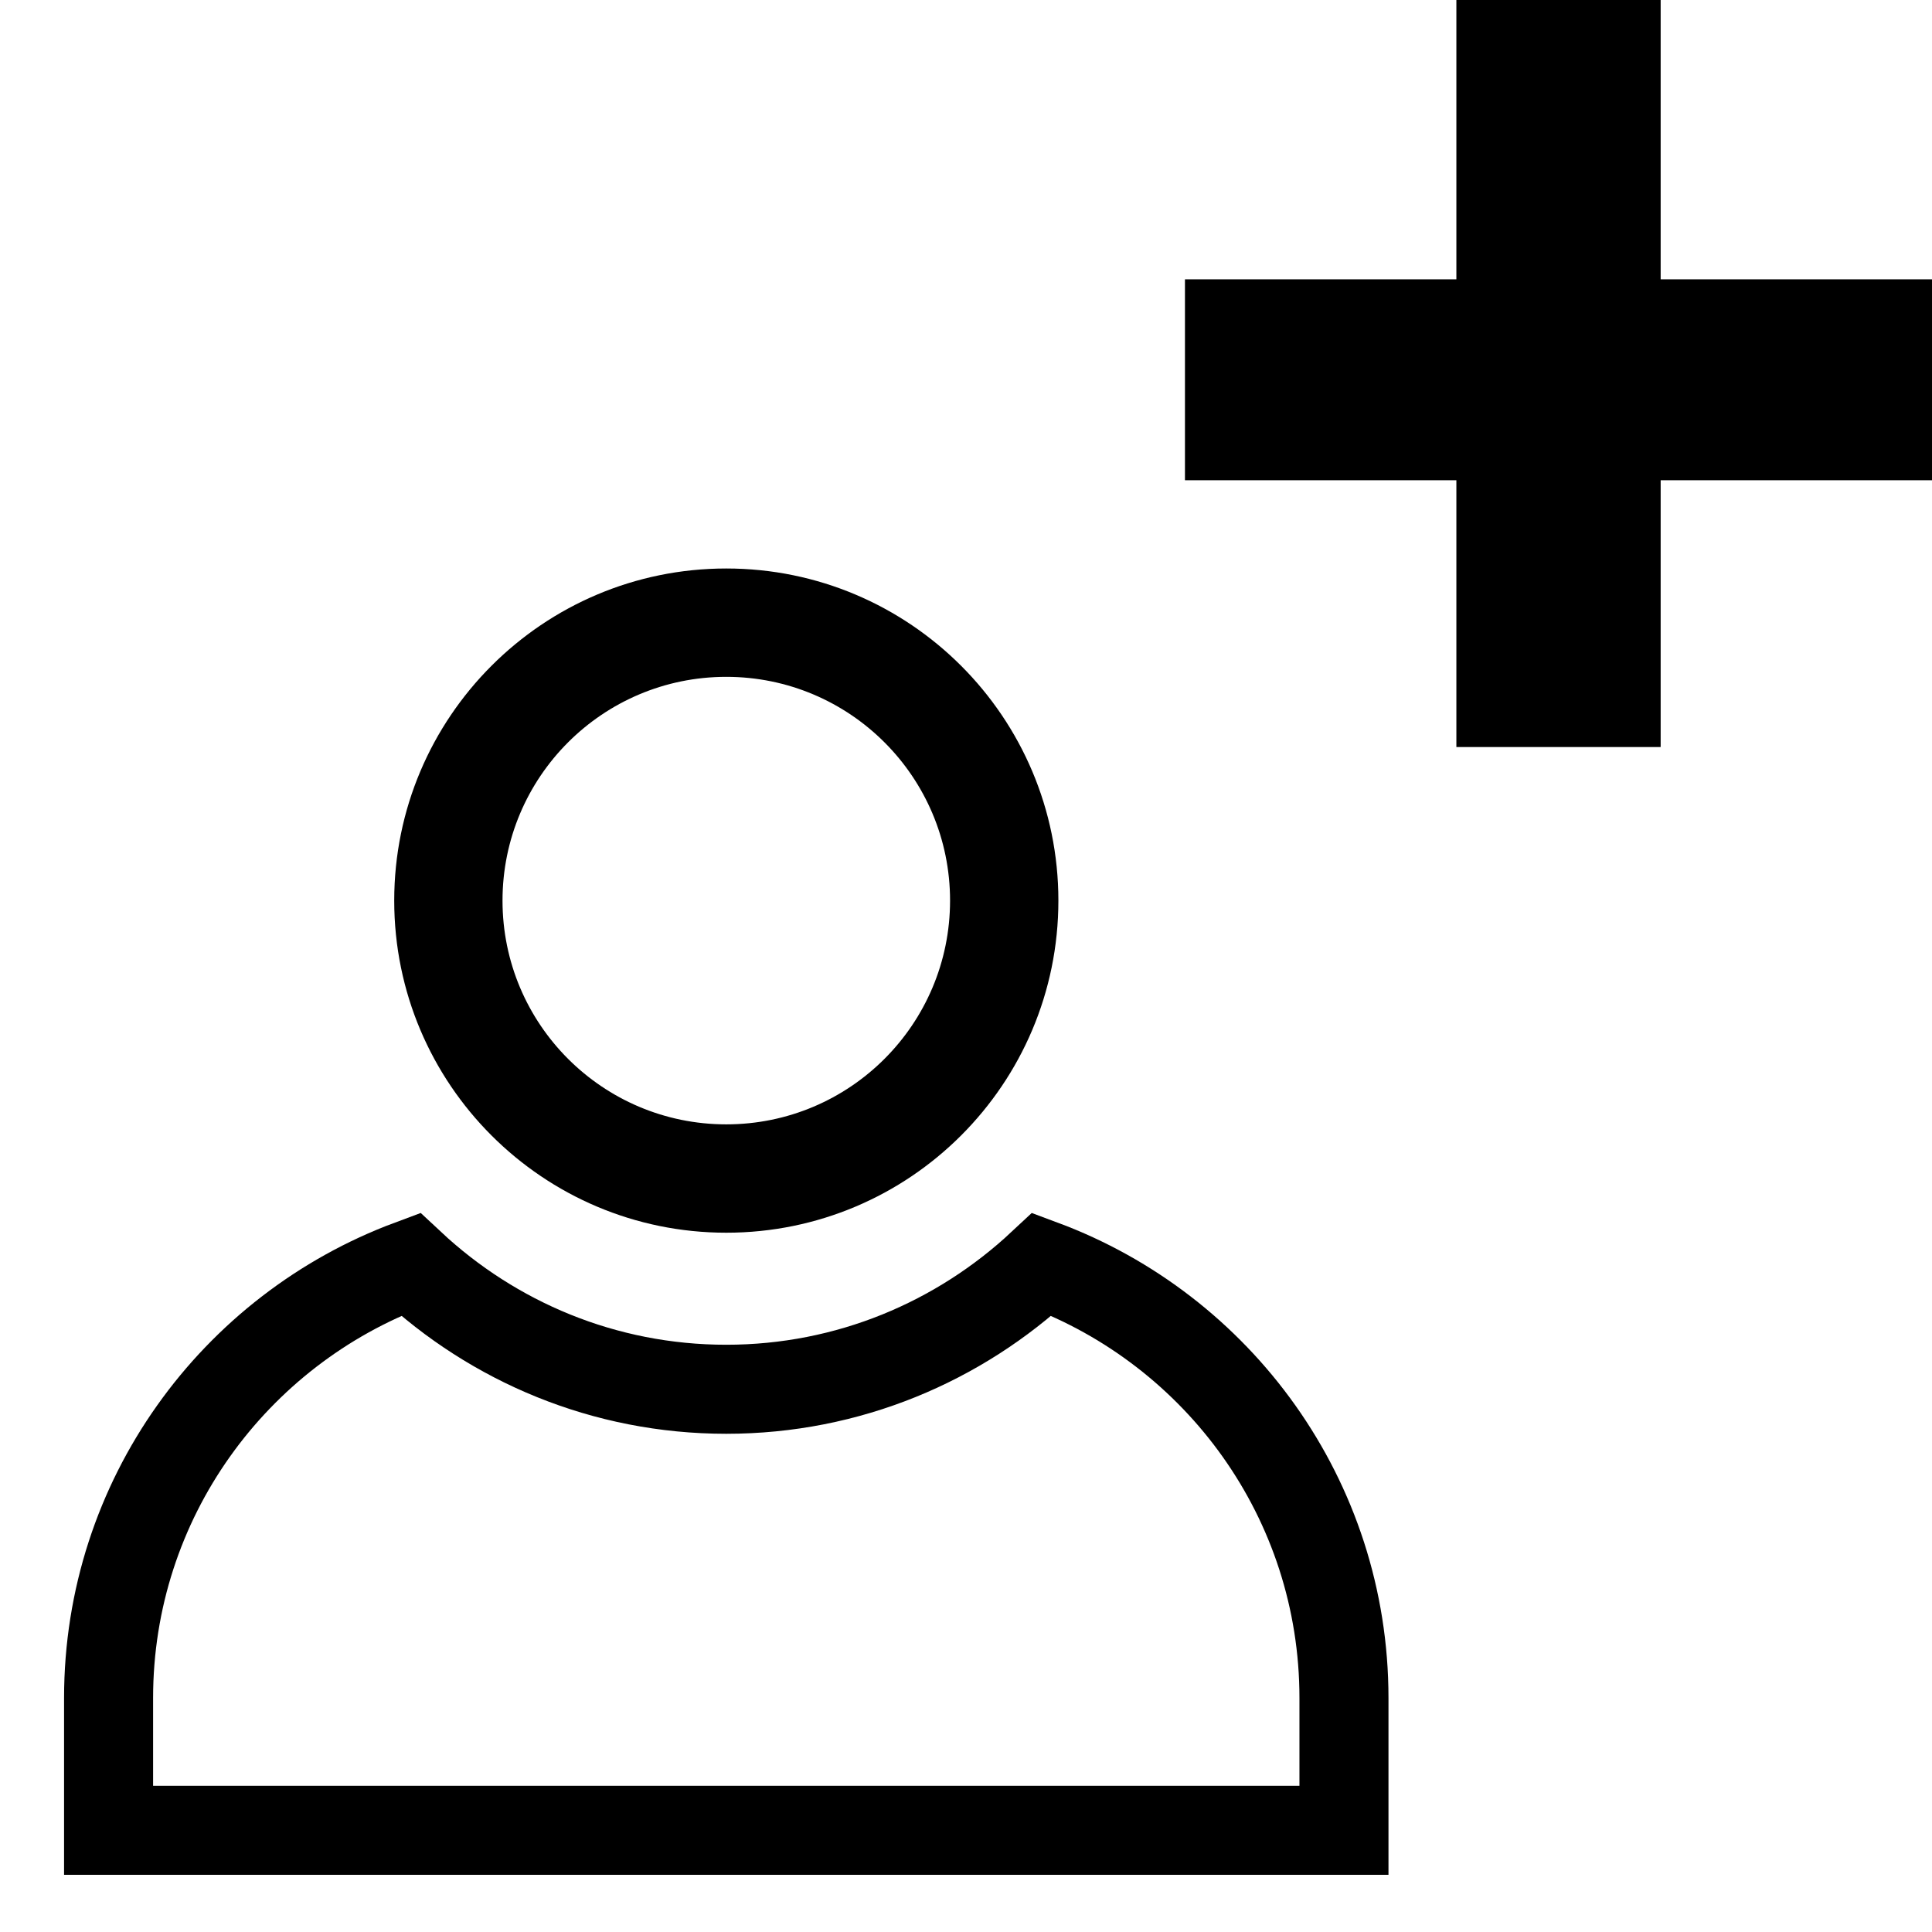
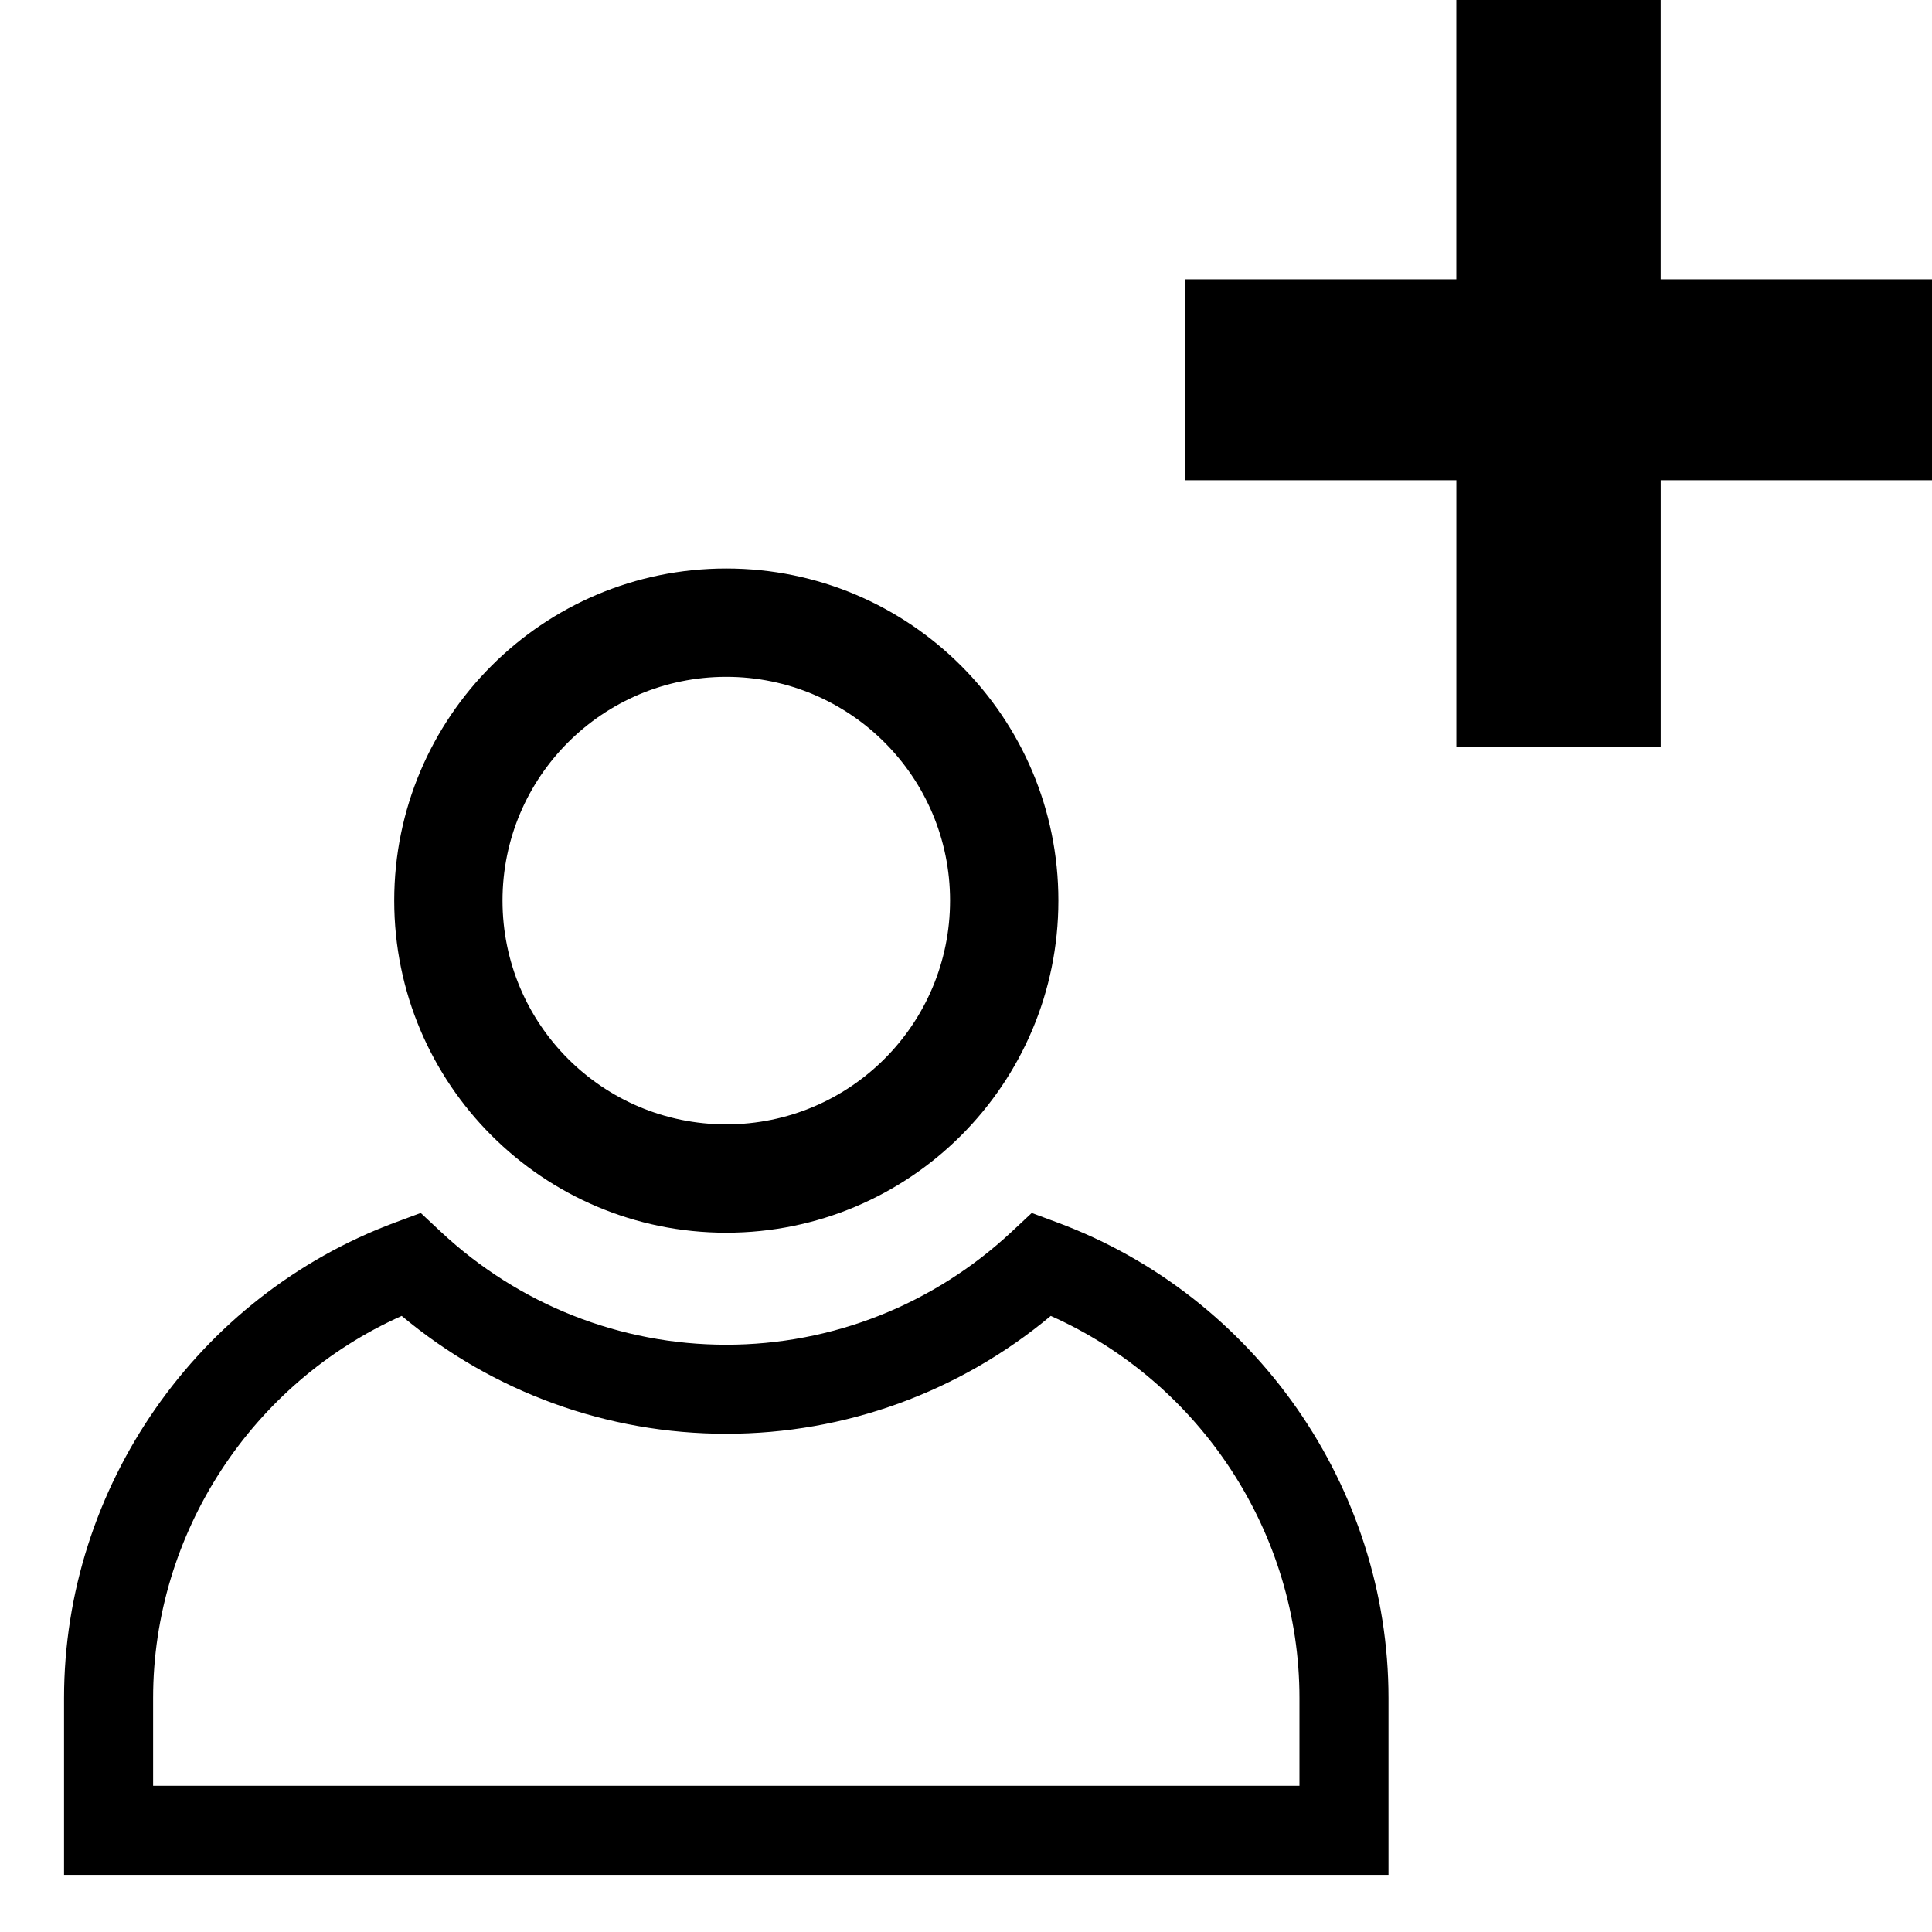
<svg xmlns="http://www.w3.org/2000/svg" version="1.1" id="Layer_1" x="0px" y="0px" width="60px" height="60px" viewBox="0 0 60 60" enable-background="new 0 0 60 60" xml:space="preserve">
-   <g>
-     <polygon points="51.573,8.675 51.573,0 45.229,0 45.229,8.675 36.8,8.675 36.8,14.914 45.229,14.914 45.229,23.2 51.573,23.2    51.573,14.914 60,14.914 60,8.675  " />
-   </g>
-   <g>
-     <path fill="none" stroke="#000000" stroke-width="2.765" stroke-miterlimit="10" d="M32.361,39.264   c-2.57,2.4-6.011,3.881-9.807,3.881c-3.795,0-7.236-1.479-9.807-3.881C7.276,41.3,3.372,46.557,3.372,52.734v4.108h38.366v-4.108   C41.738,46.557,37.834,41.3,32.361,39.264z" />
-     <path d="M22.555,17.655c-5.694,0-10.312,4.62-10.312,10.314c0,5.697,4.618,10.314,10.312,10.314   c5.697,0,10.314-4.617,10.314-10.314C32.869,22.273,28.251,17.655,22.555,17.655z M22.555,34.918c-3.837,0-6.949-3.109-6.949-6.949   c0-3.838,3.111-6.949,6.949-6.949c3.838,0,6.95,3.111,6.95,6.949C29.504,31.809,26.393,34.918,22.555,34.918z" />
-   </g>
+   <path d="M51.573,8.675V0h-6.345v8.675H36.8v6.239h8.429V23.2h6.345v-8.286H60V8.675H51.573z M43.121,58.225H1.989v-5.49  c0-6.545,4.129-12.479,10.275-14.767l0.802-0.298l0.625,0.584c2.421,2.262,5.569,3.508,8.863,3.508c3.293,0,6.44-1.246,8.864-3.509  l0.624-0.583l0.802,0.298c6.146,2.287,10.277,8.222,10.277,14.767V58.225z M4.755,55.459h35.601v-2.725  c0-5.124-3.071-9.794-7.723-11.867c-2.835,2.366-6.381,3.66-10.079,3.66c-3.699,0-7.245-1.293-10.079-3.66  c-4.649,2.073-7.72,6.744-7.72,11.867V55.459z M22.555,17.655c-5.694,0-10.312,4.62-10.312,10.314  c0,5.697,4.618,10.314,10.312,10.314c5.697,0,10.314-4.617,10.314-10.314C32.869,22.273,28.251,17.655,22.555,17.655z   M22.555,34.918c-3.837,0-6.949-3.109-6.949-6.949c0-3.838,3.111-6.949,6.949-6.949c3.838,0,6.95,3.111,6.95,6.949  C29.504,31.809,26.393,34.918,22.555,34.918z" />
</svg>
